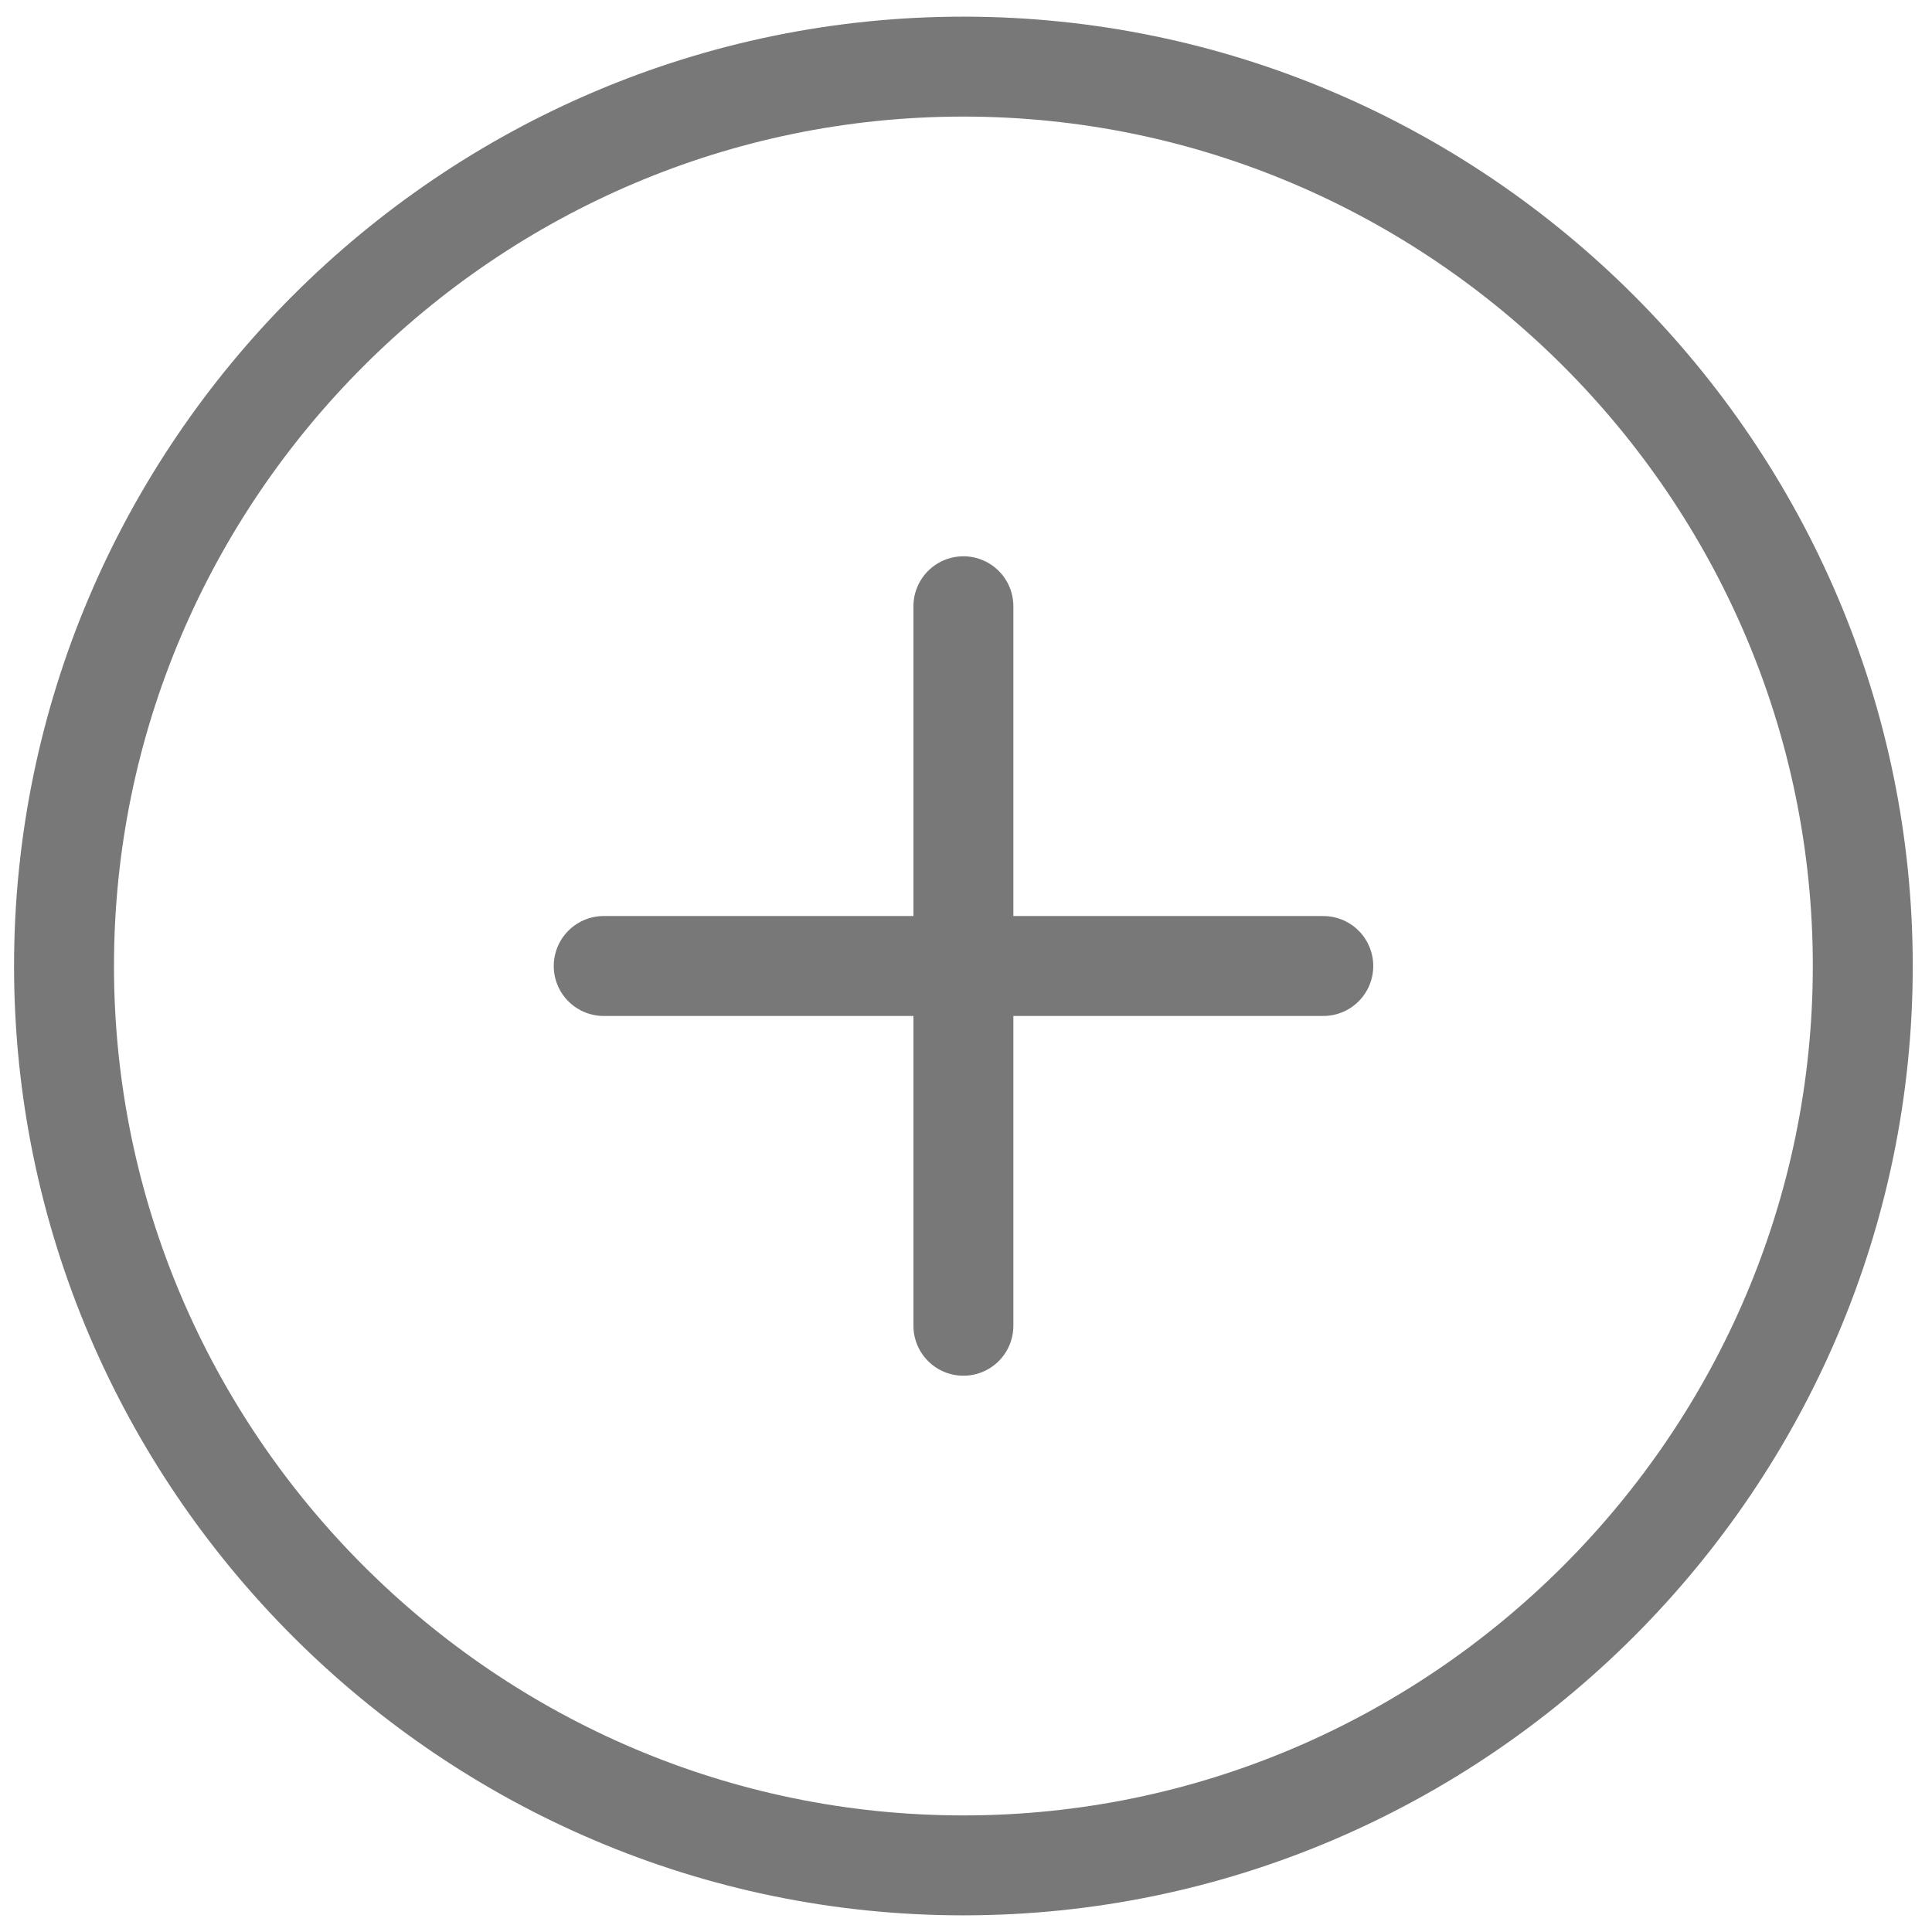
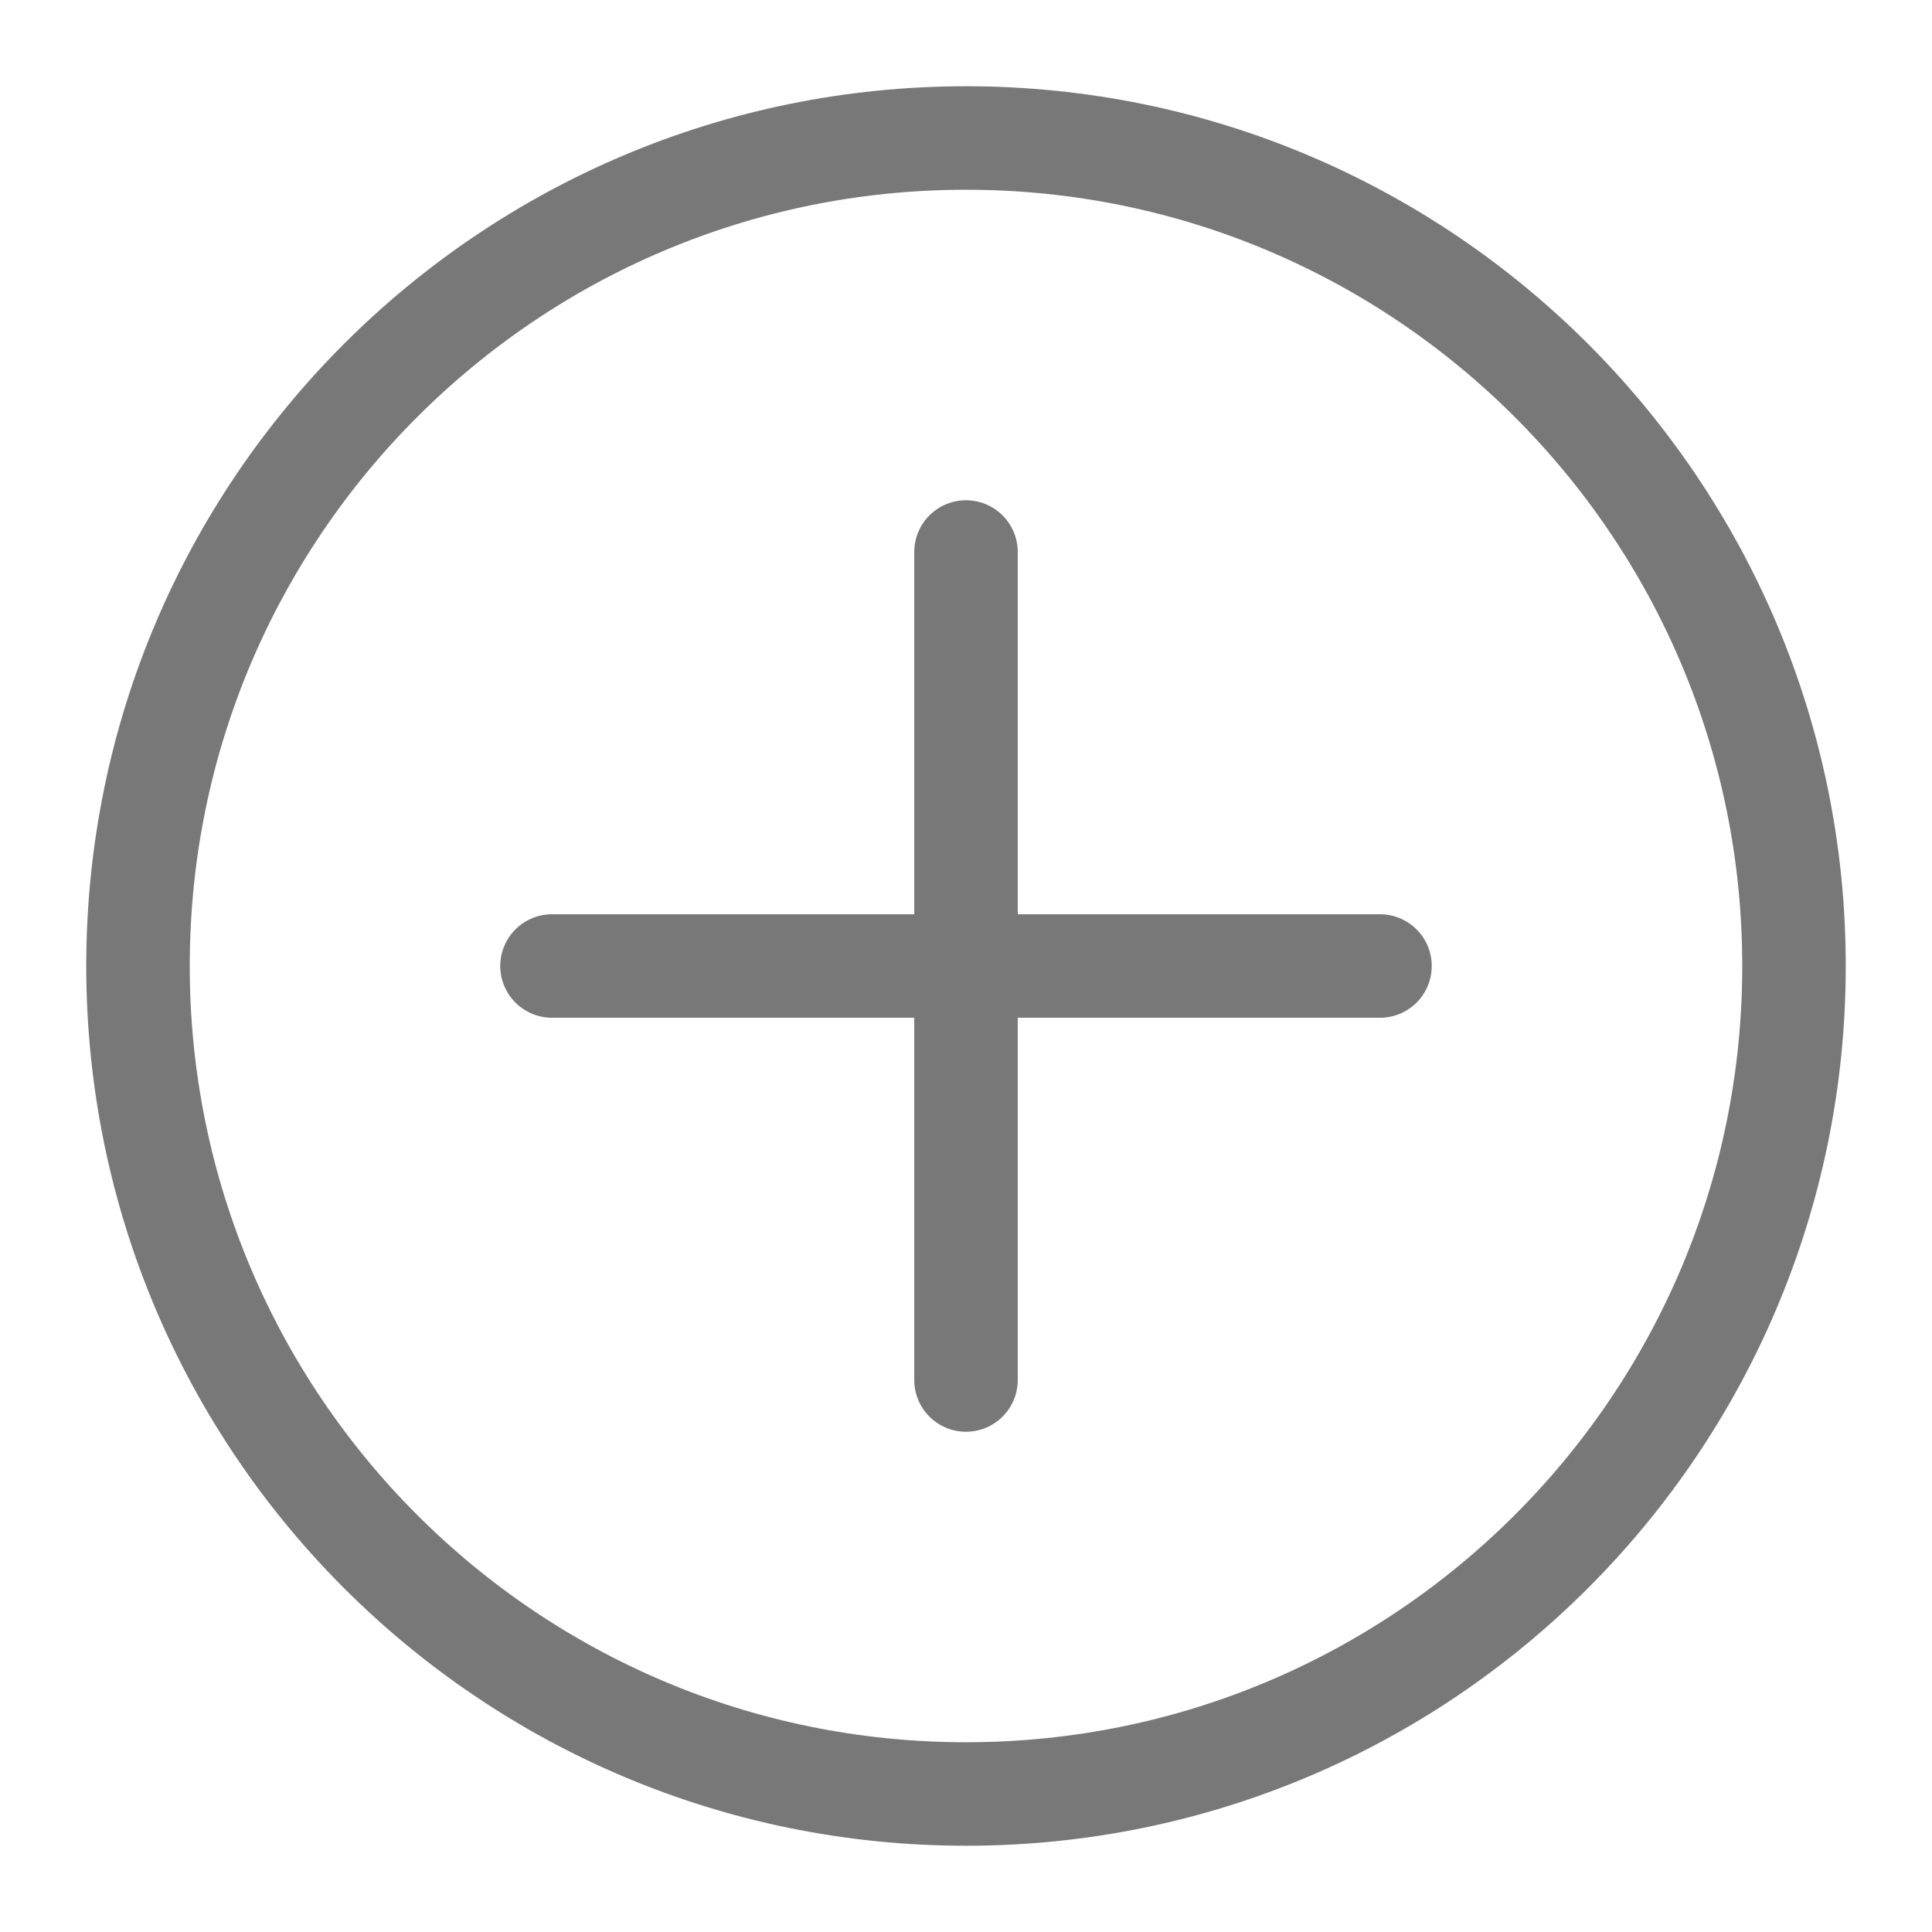
- <svg xmlns="http://www.w3.org/2000/svg" width="29" height="29" viewBox="0 0 29 29" fill="none">
-   <path d="M14.461 28C21.886 28 27.961 21.925 27.961 14.5C27.961 7.075 21.886 1 14.461 1C7.036 1 0.961 7.075 0.961 14.5C0.961 21.925 7.036 28 14.461 28Z" stroke="#787878" stroke-width="1.5" stroke-linecap="round" stroke-linejoin="round" />
-   <path d="M9.062 14.5H19.863" stroke="#787878" stroke-width="1.5" stroke-linecap="round" stroke-linejoin="round" />
-   <path d="M14.461 19.9V9.1" stroke="#787878" stroke-width="1.5" stroke-linecap="round" stroke-linejoin="round" />
+ <svg xmlns="http://www.w3.org/2000/svg" width="28" height="28" viewBox="0 0 28 28" fill="none">
+   <path d="M26 14C26 7.373 20.627 2 14 2C7.373 2 2 7.373 2 14C2 20.627 7.373 26 14 26C20.627 26 26 20.627 26 14Z" stroke="#787878" stroke-width="1.5" />
+   <path d="M8 14H20" stroke="#787878" stroke-width="1.5" stroke-linecap="round" stroke-linejoin="round" />
+   <path d="M14 20V8" stroke="#787878" stroke-width="1.5" stroke-linecap="round" stroke-linejoin="round" />
</svg>
